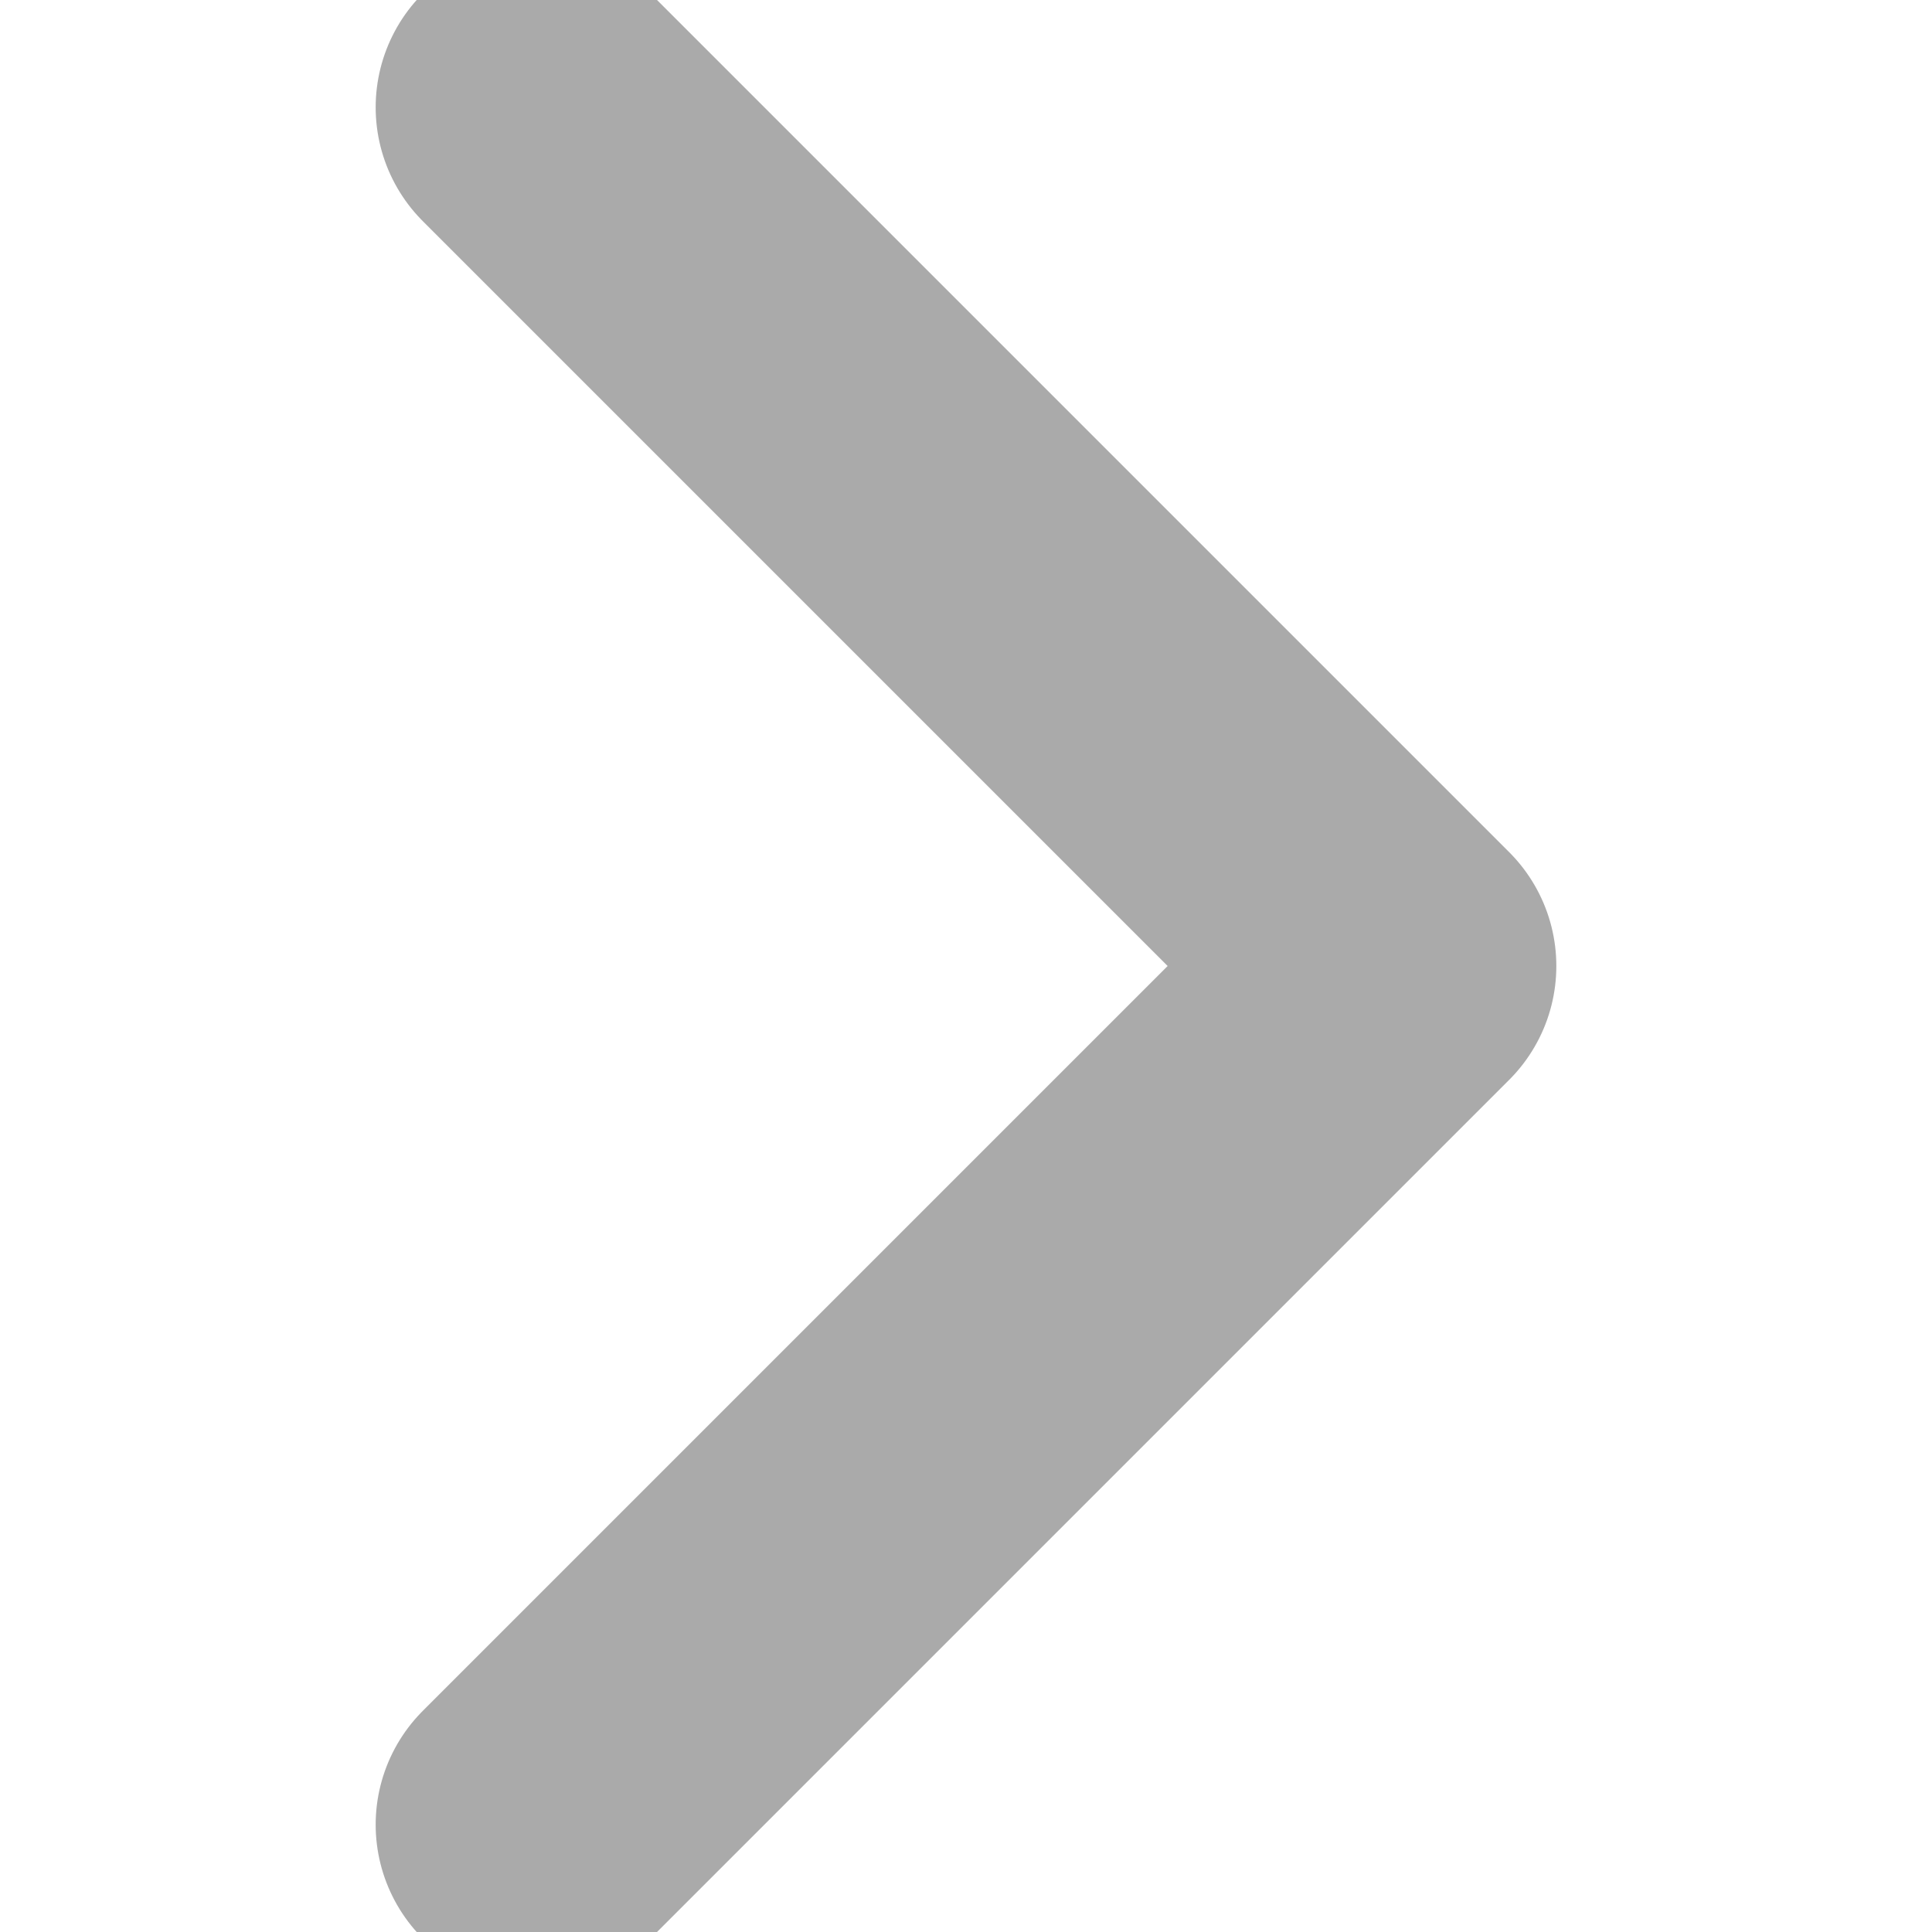
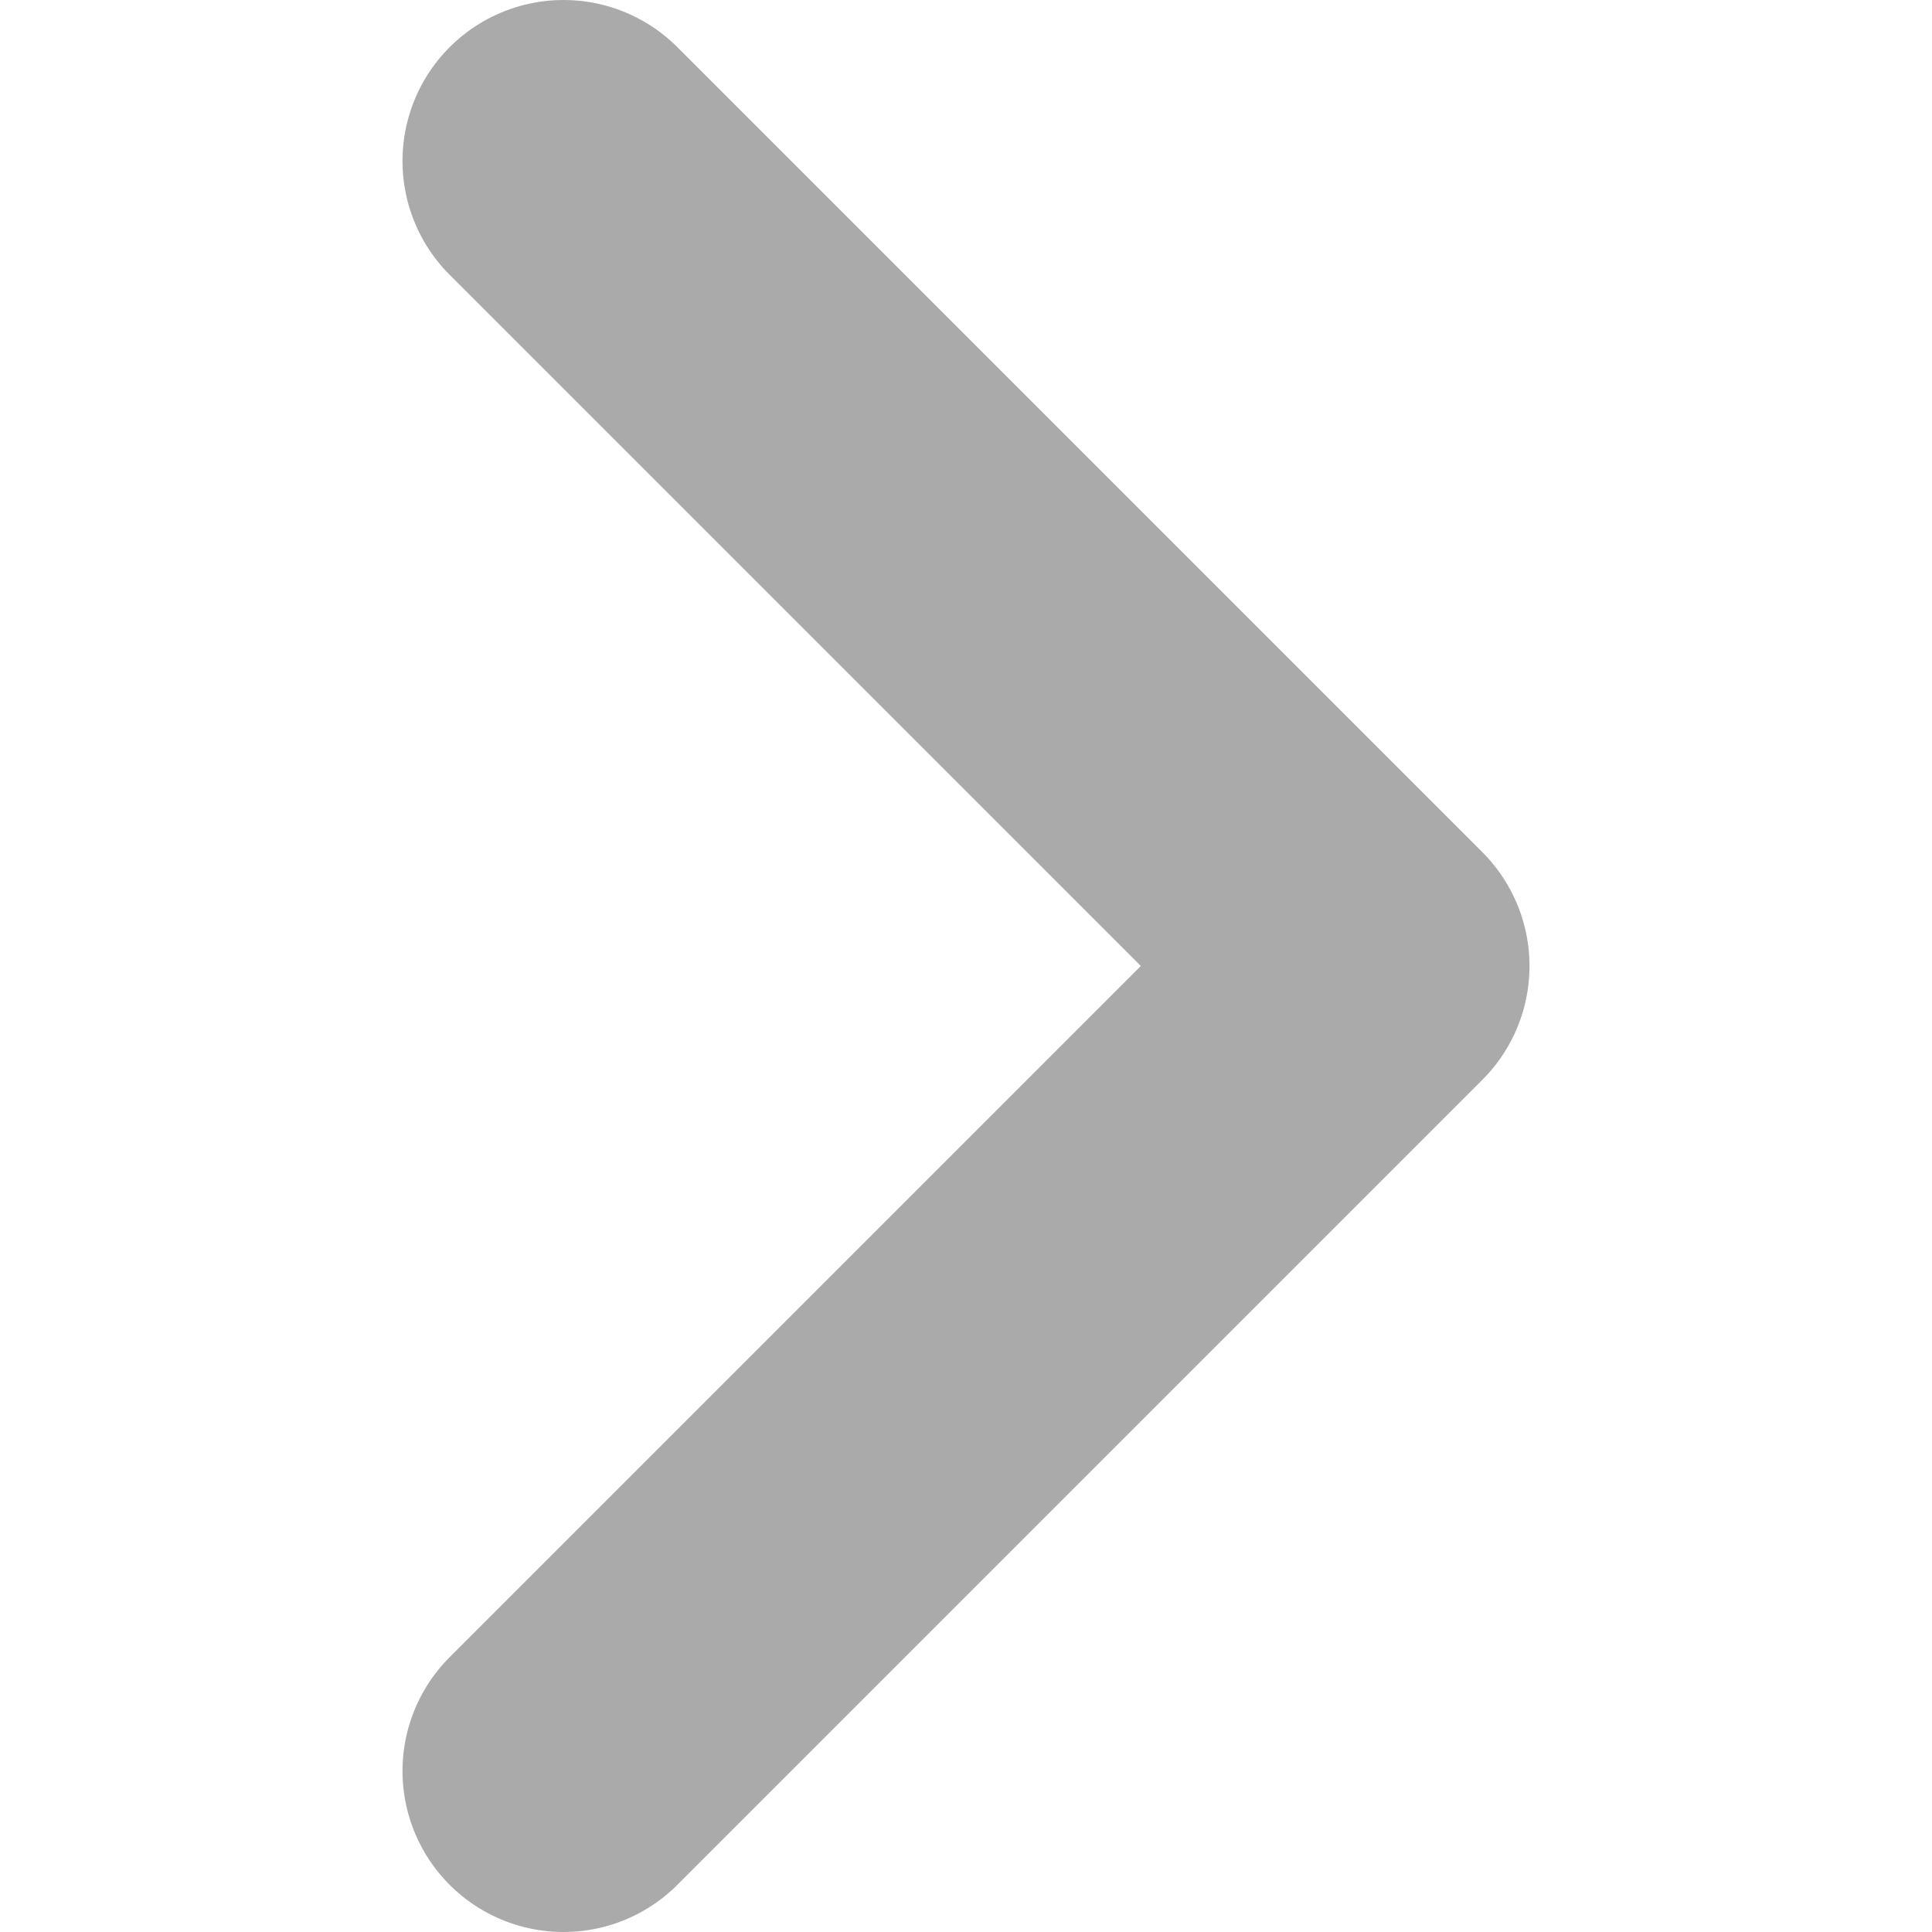
<svg xmlns="http://www.w3.org/2000/svg" height="8px" viewBox="0 0 360 360" fill="none">
-   <path d="M100,20 L260,180 L100,340" stroke="#aaa" stroke-width="60" stroke-linejoin="round" stroke-linecap="round" />
+   <path d="M105,30 l150,150 l-150,150" stroke="#aaa" stroke-width="60" stroke-linejoin="round" stroke-linecap="round" />
</svg>
